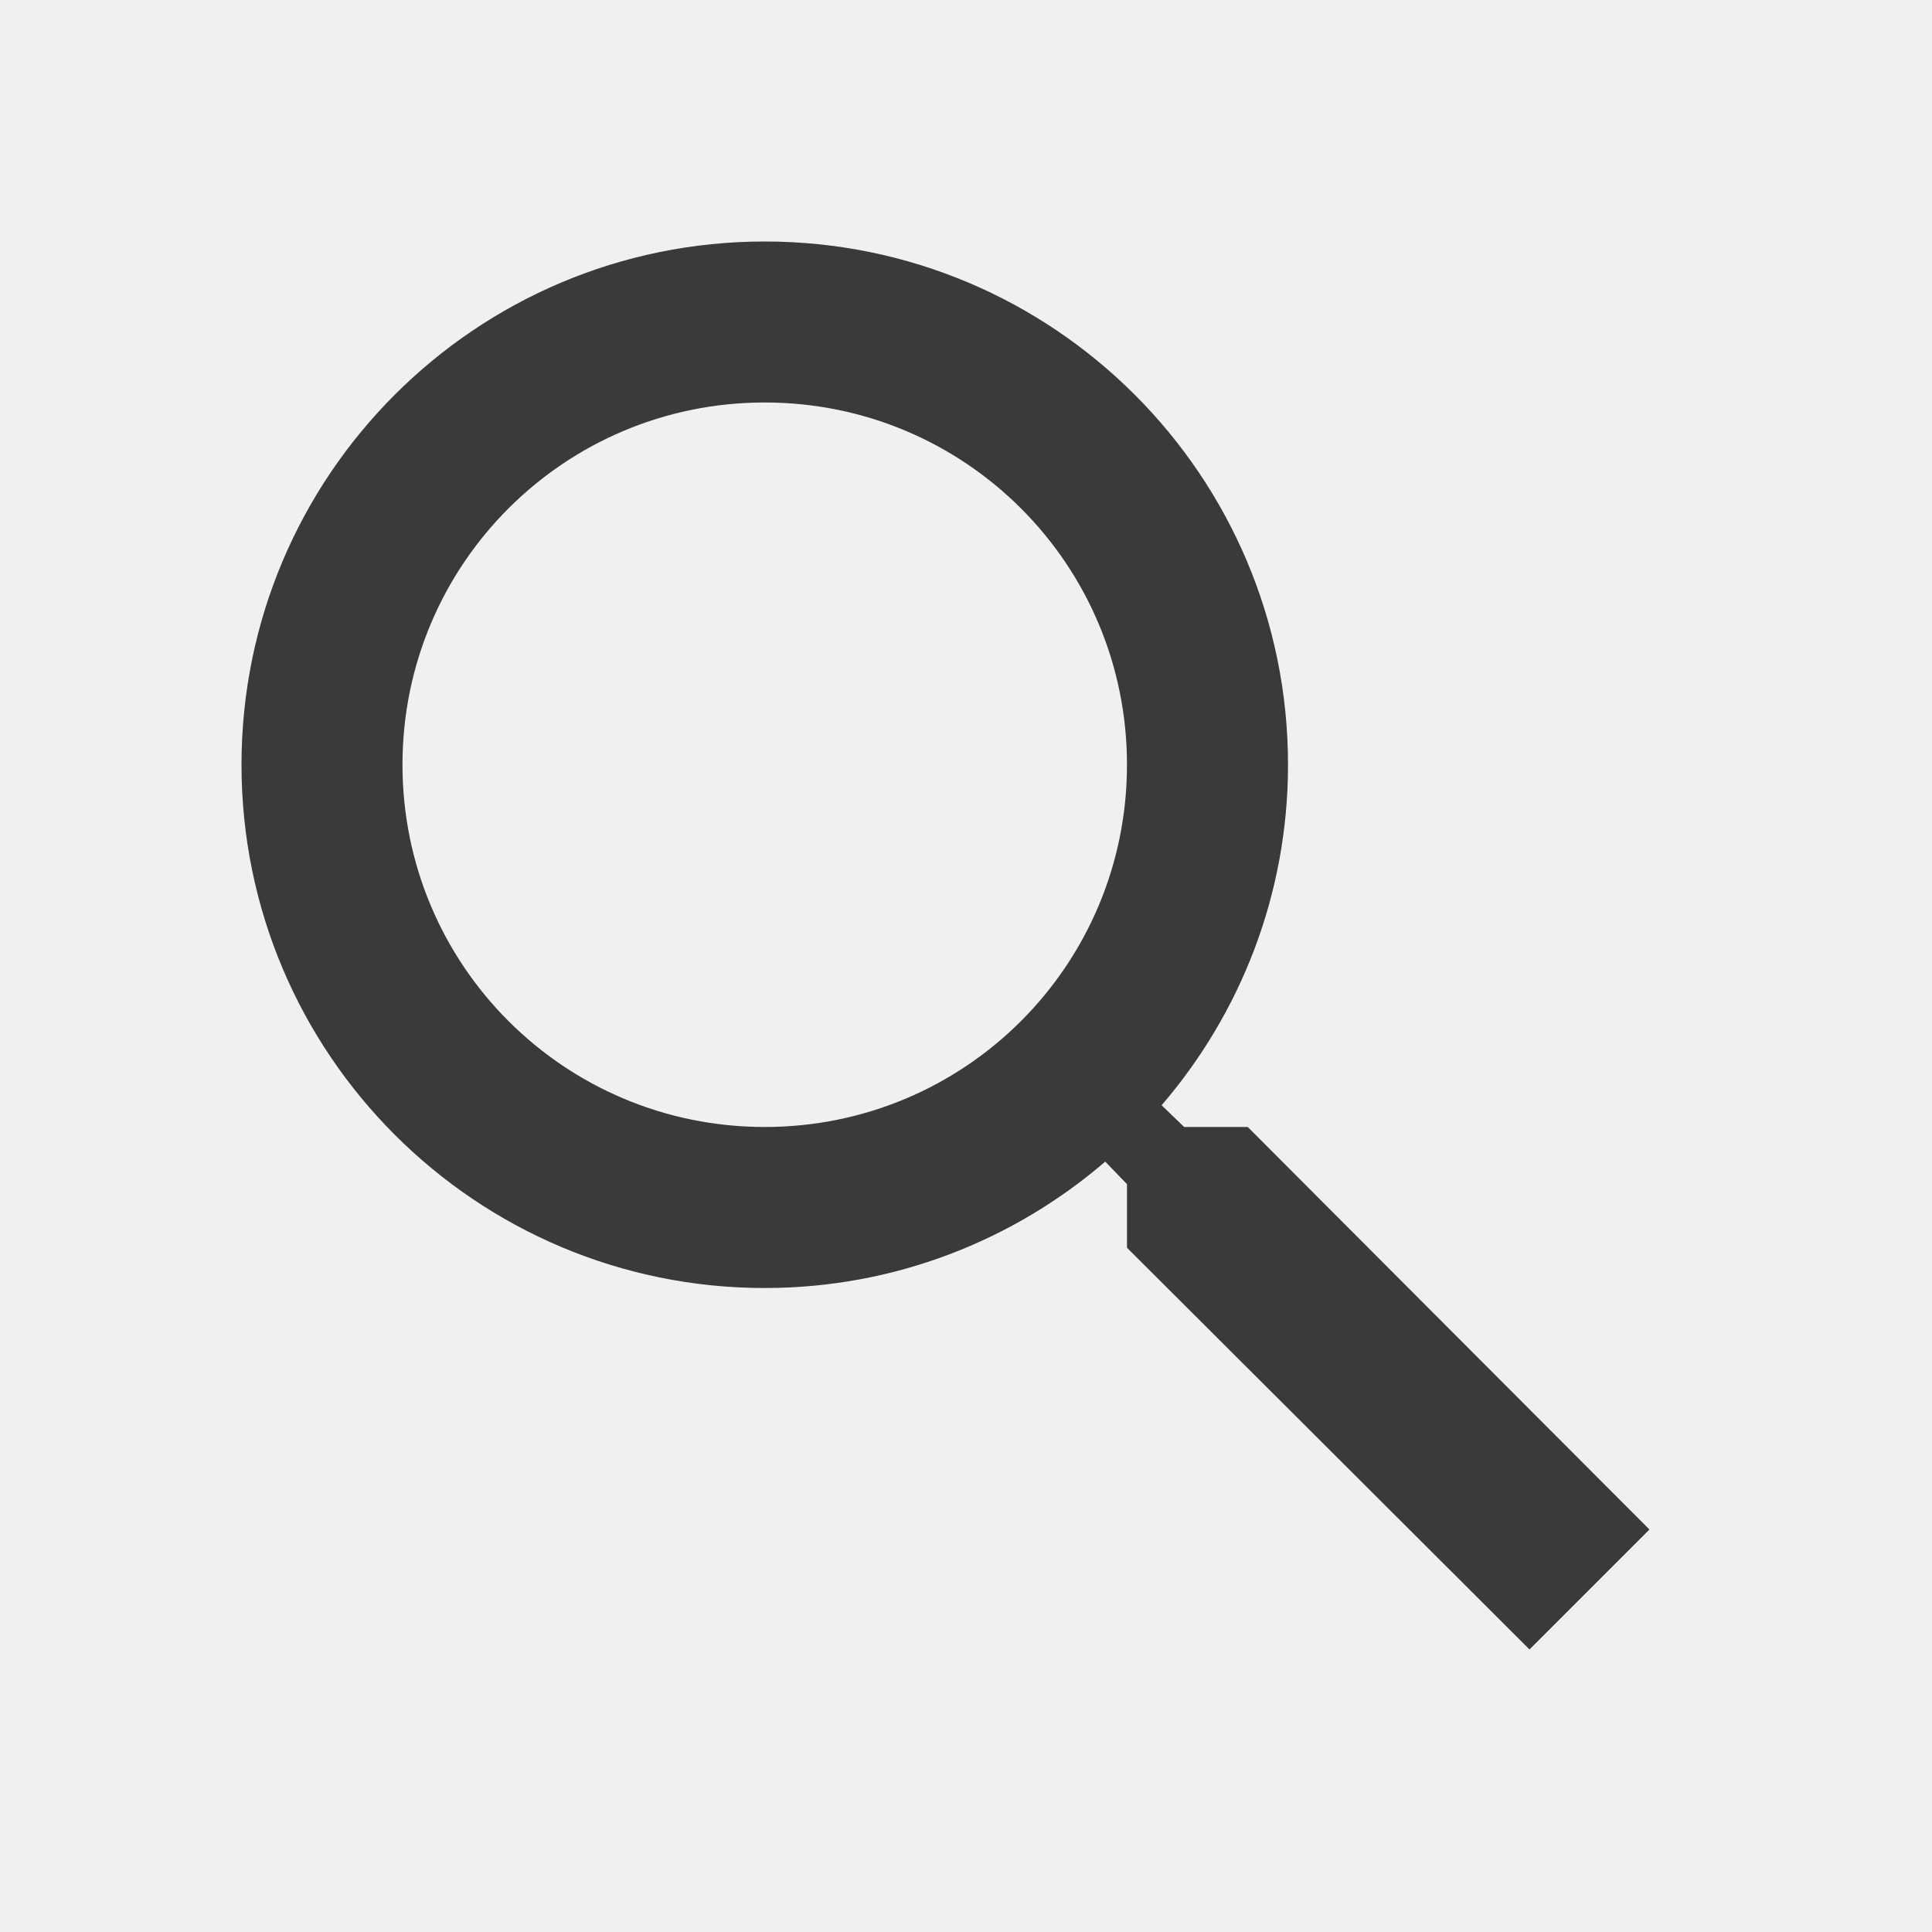
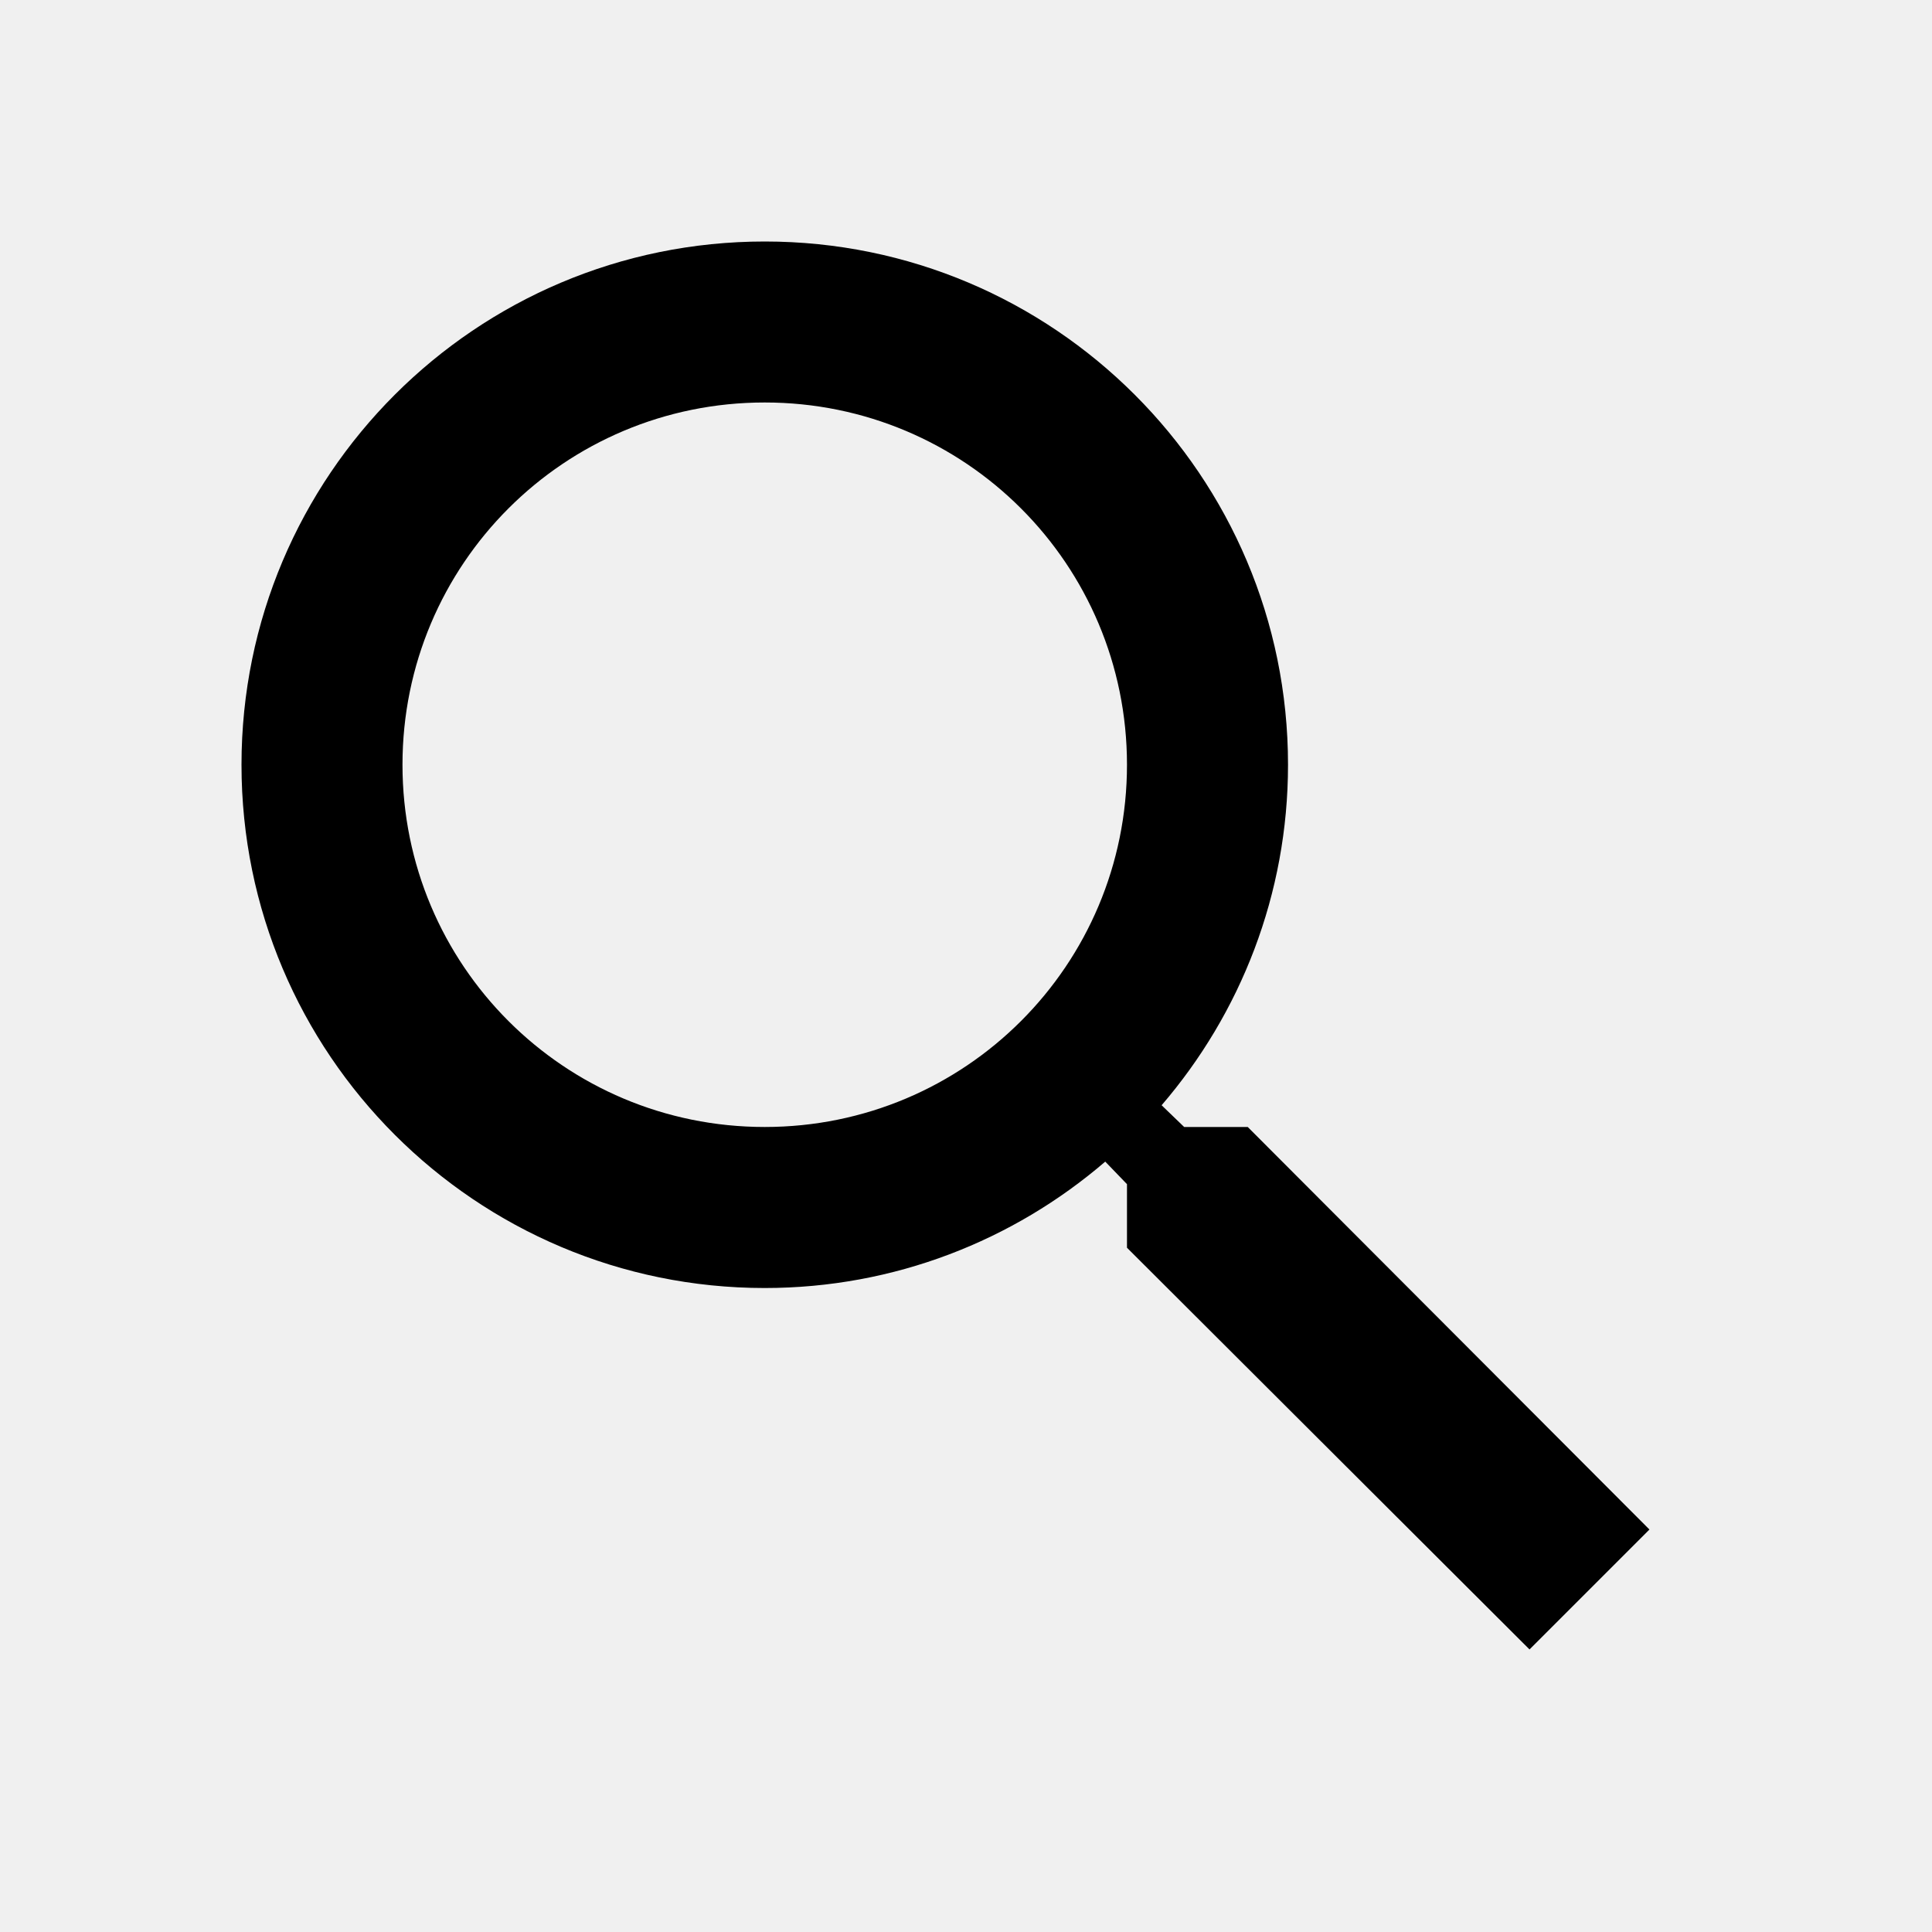
<svg xmlns="http://www.w3.org/2000/svg" width="40" height="40" viewBox="0 0 40 40" fill="none">
  <g clip-path="url(#clip0_16_5249)">
-     <path d="M25.833 23.333H24.517L24.05 22.883C25.683 20.983 26.667 18.517 26.667 15.833C26.667 9.85 21.817 5 15.833 5C9.85 5 5 9.85 5 15.833C5 21.817 9.85 26.667 15.833 26.667C18.517 26.667 20.983 25.683 22.883 24.05L23.333 24.517V25.833L31.667 34.15L34.15 31.667L25.833 23.333ZM15.833 23.333C11.683 23.333 8.333 19.983 8.333 15.833C8.333 11.683 11.683 8.333 15.833 8.333C19.983 8.333 23.333 11.683 23.333 15.833C23.333 19.983 19.983 23.333 15.833 23.333Z" fill="#3A3A3A" />
+     <path d="M25.833 23.333H24.517L24.05 22.883C25.683 20.983 26.667 18.517 26.667 15.833C26.667 9.85 21.817 5 15.833 5C9.85 5 5 9.85 5 15.833C5 21.817 9.85 26.667 15.833 26.667C18.517 26.667 20.983 25.683 22.883 24.05L23.333 24.517V25.833L31.667 34.15L34.15 31.667L25.833 23.333ZM15.833 23.333C11.683 23.333 8.333 19.983 8.333 15.833C8.333 11.683 11.683 8.333 15.833 8.333C19.983 8.333 23.333 11.683 23.333 15.833C23.333 19.983 19.983 23.333 15.833 23.333Z" fill="currentColor" />
  </g>
  <defs>
    <clipPath id="clip0_16_5249">
      <rect width="40" height="40" fill="white" />
    </clipPath>
  </defs>
</svg>
